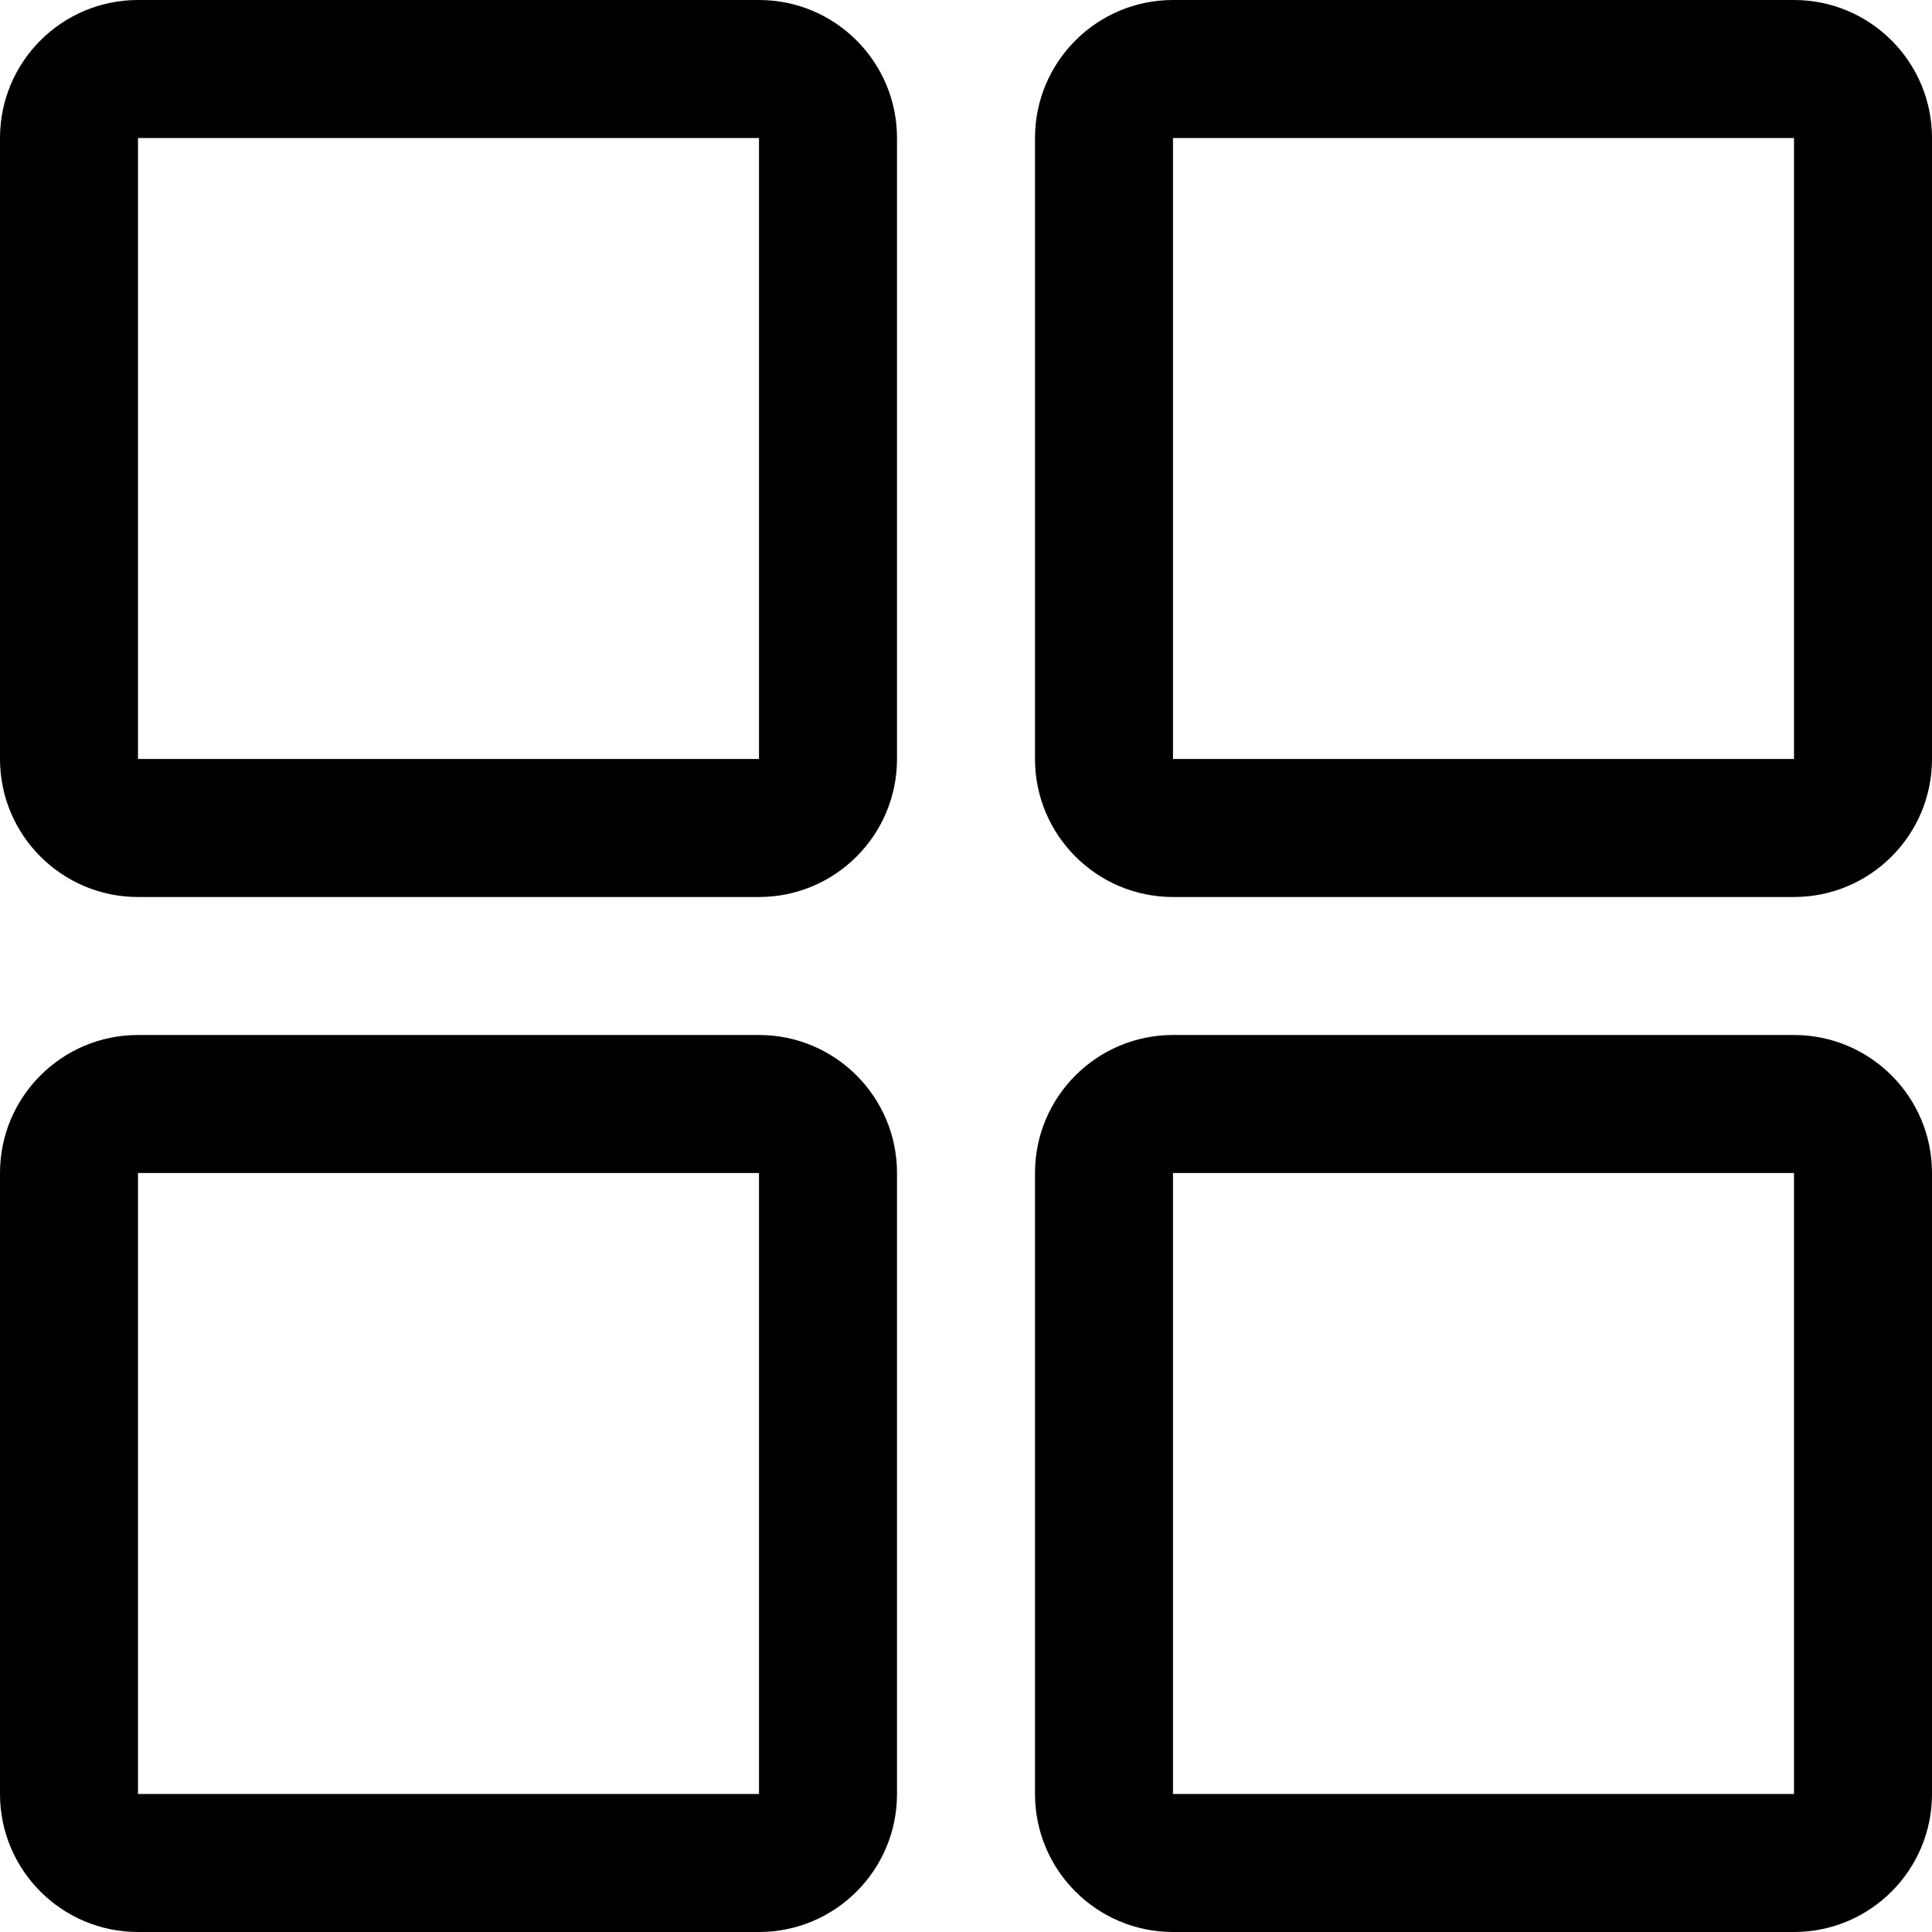
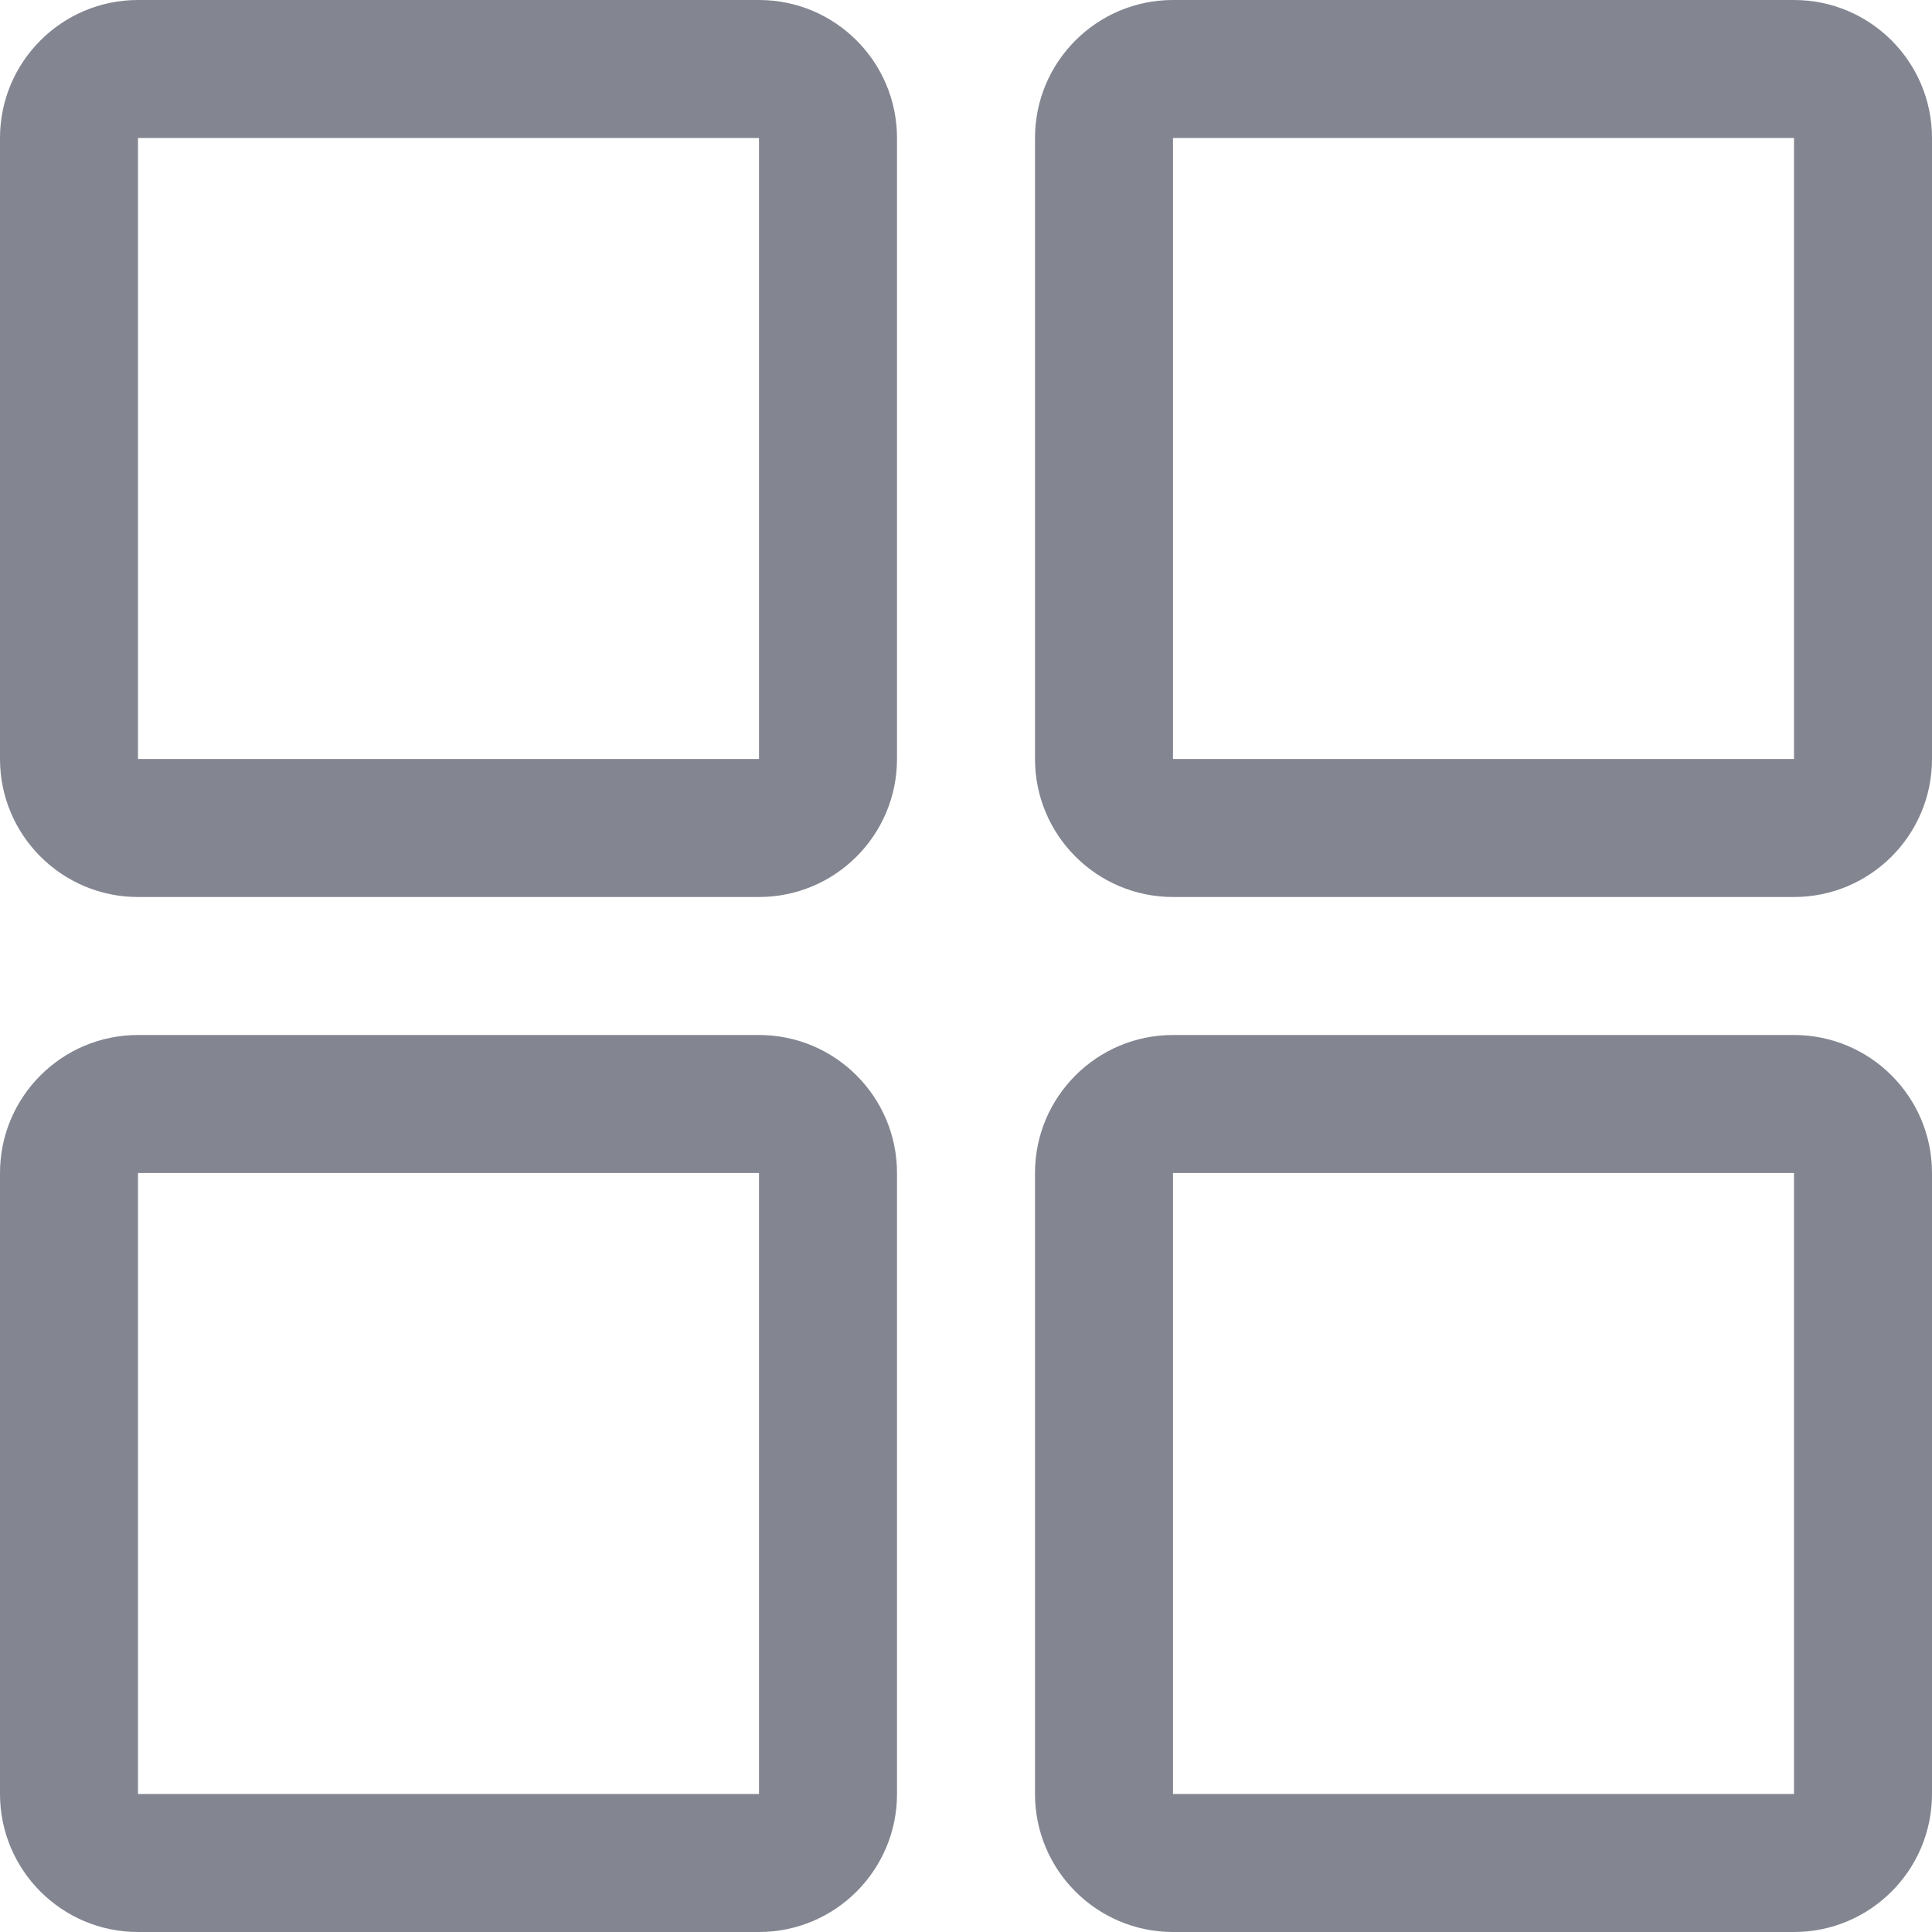
<svg xmlns="http://www.w3.org/2000/svg" width="14" height="14" viewBox="0 0 14 14" fill="none">
-   <path fill-rule="evenodd" clip-rule="evenodd" d="M5.5 5.5V1H1V5.5H5.5ZM1 0H5.5C6.052 0 6.5 0.448 6.5 1V5.5C6.5 6.052 6.052 6.5 5.5 6.5H1C0.448 6.5 0 6.052 0 5.5V1C0 0.448 0.448 0 1 0ZM5.5 13V8.5H1V13H5.5ZM1 7.5H5.5C6.052 7.5 6.5 7.948 6.5 8.5V13C6.5 13.552 6.052 14 5.5 14H1C0.448 14 0 13.552 0 13V8.5C0 7.948 0.448 7.5 1 7.5ZM13 1V5.5H8.5V1H13ZM13 0H8.5C7.948 0 7.5 0.448 7.5 1V5.5C7.5 6.052 7.948 6.5 8.5 6.5H13C13.552 6.5 14 6.052 14 5.5V1C14 0.448 13.552 0 13 0ZM13 13V8.5H8.5V13H13ZM8.5 7.5H13C13.552 7.5 14 7.948 14 8.5V13C14 13.552 13.552 14 13 14H8.5C7.948 14 7.5 13.552 7.5 13V8.5C7.5 7.948 7.948 7.5 8.5 7.5Z" fill="currentColor" />
+   <path fill-rule="evenodd" clip-rule="evenodd" d="M5.5 5.5V1H1V5.5H5.5ZM1 0H5.5C6.052 0 6.5 0.448 6.5 1V5.5C6.5 6.052 6.052 6.5 5.5 6.5H1C0.448 6.5 0 6.052 0 5.5V1C0 0.448 0.448 0 1 0ZM5.5 13V8.5H1V13H5.5ZM1 7.5H5.5C6.052 7.5 6.5 7.948 6.5 8.5V13C6.5 13.552 6.052 14 5.5 14H1C0.448 14 0 13.552 0 13V8.5C0 7.948 0.448 7.5 1 7.5ZM13 1V5.5H8.5V1H13ZM13 0H8.5C7.948 0 7.5 0.448 7.5 1V5.5C7.5 6.052 7.948 6.5 8.5 6.5H13C13.552 6.5 14 6.052 14 5.5V1C14 0.448 13.552 0 13 0ZM13 13V8.5H8.5V13H13ZM8.5 7.5H13C13.552 7.5 14 7.948 14 8.5V13C14 13.552 13.552 14 13 14H8.5C7.948 14 7.5 13.552 7.5 13V8.5C7.5 7.948 7.948 7.5 8.5 7.5Z" fill="#838691" />
</svg>
